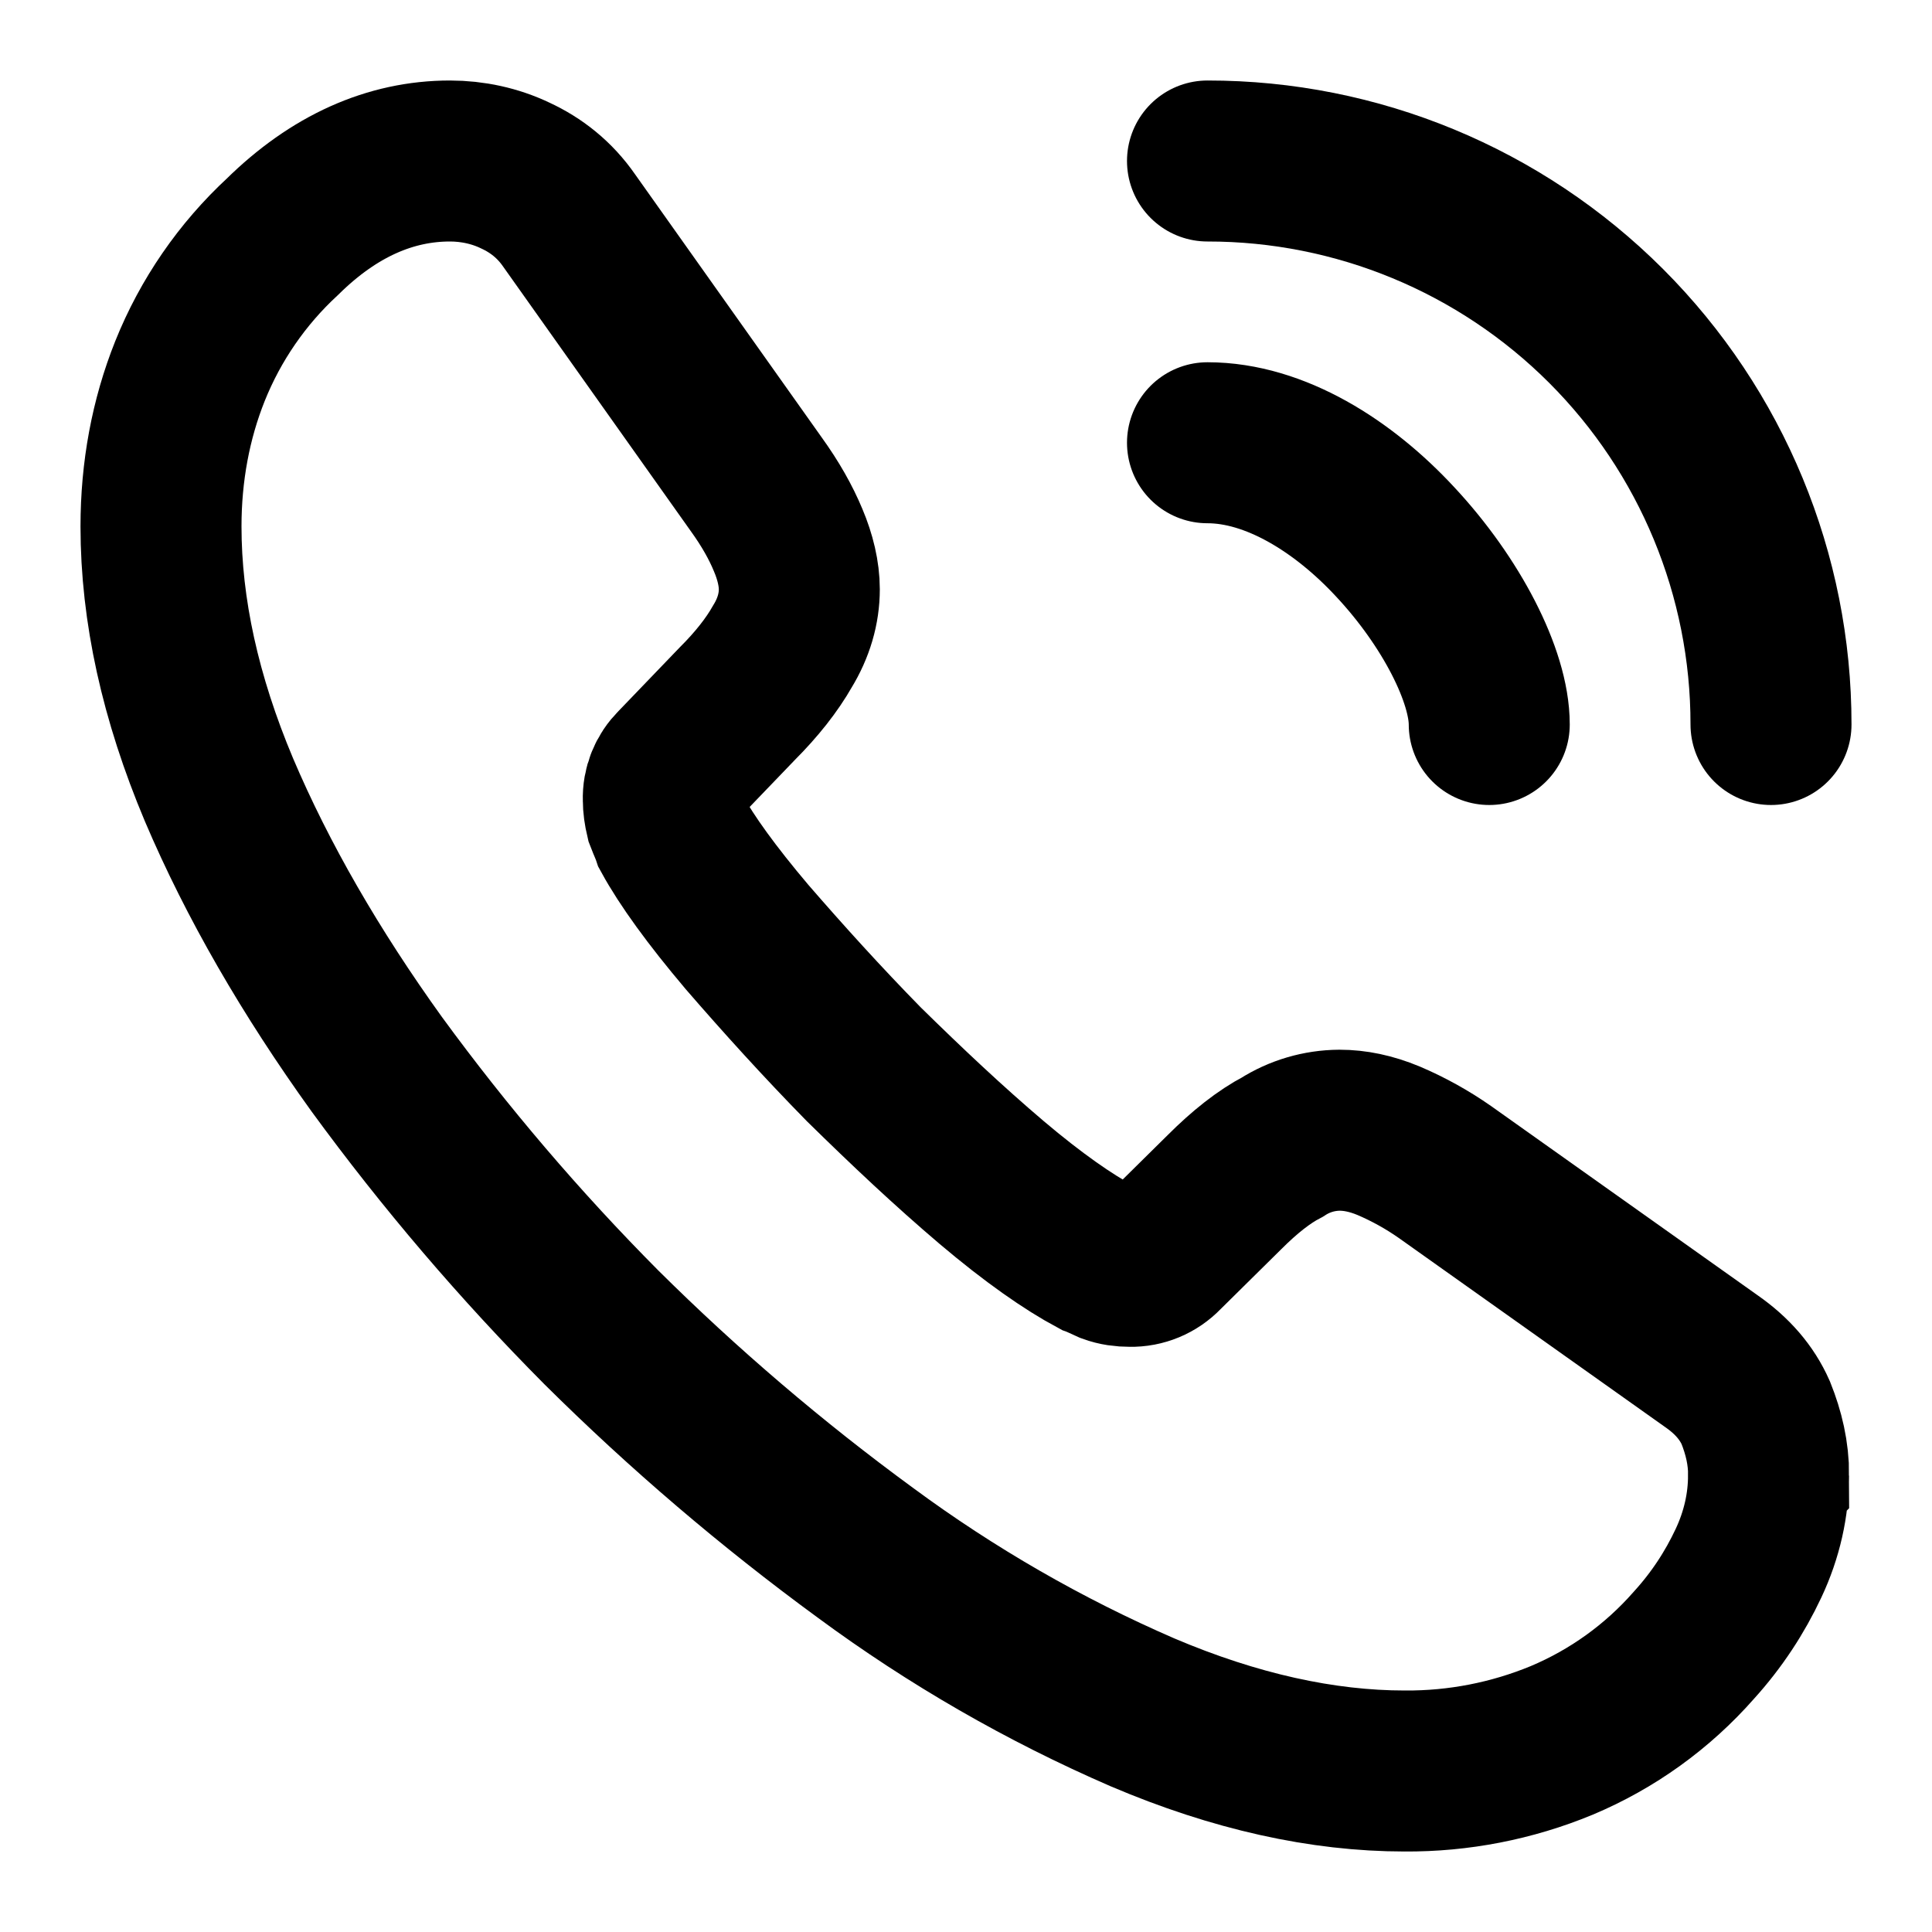
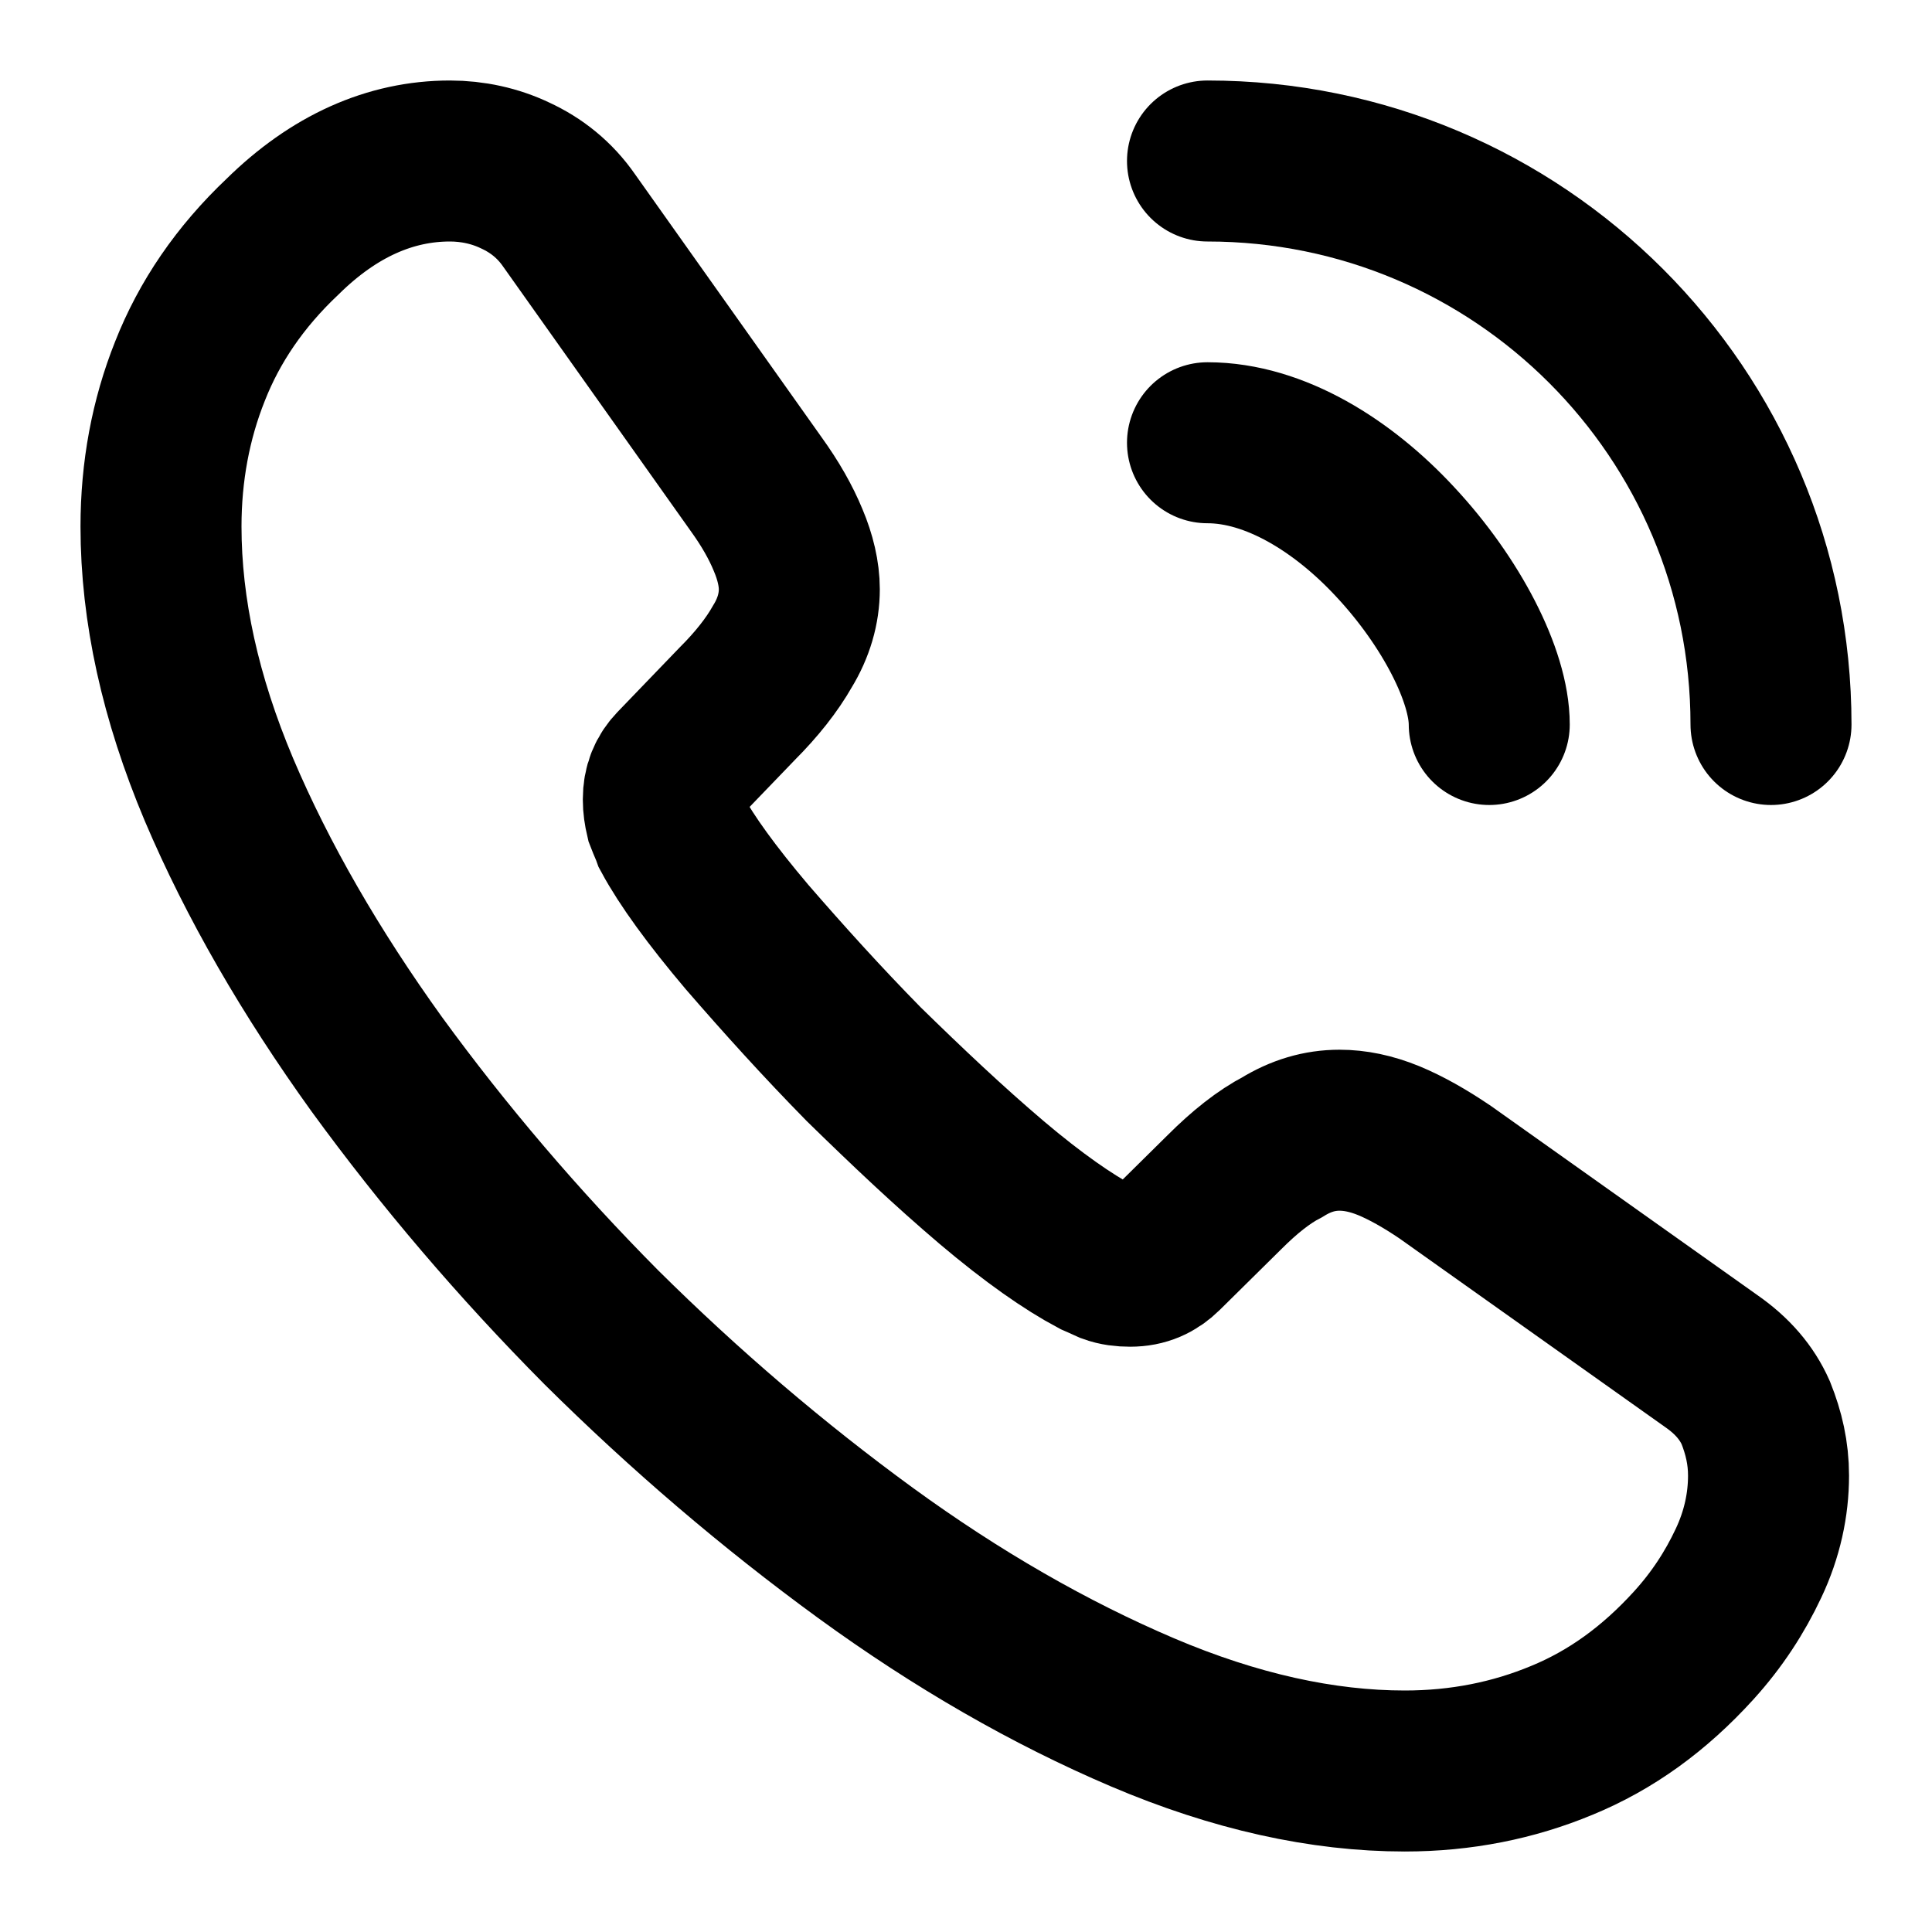
<svg xmlns="http://www.w3.org/2000/svg" width="18" height="18" viewBox="0 0 18 18" fill="none">
-   <path d="M16.477 13.748c0 .27-.06.547-.187.817-.127.27-.292.525-.51.765a3.381 3.381 0 01-1.23.885 3.76 3.76 0 01-1.463.285c-.764 0-1.582-.18-2.444-.547a13.173 13.173 0 01-2.58-1.486 21.563 21.563 0 01-2.46-2.1A21.31 21.31 0 013.51 9.915c-.615-.855-1.11-1.71-1.47-2.557-.36-.855-.54-1.673-.54-2.453 0-.51.09-.998.27-1.448a3.46 3.46 0 01.862-1.252c.48-.473 1.006-.705 1.56-.705.21 0 .42.045.608.135.195.09.368.225.503.42l1.74 2.453c.135.187.232.36.3.524.067.158.104.316.104.458 0 .18-.052.36-.157.532-.098.173-.24.353-.42.533l-.57.593a.401.401 0 00-.12.3c0 .06.008.112.022.172.023.06.045.105.06.15.136.248.368.57.698.96.338.39.697.787 1.087 1.185.405.398.795.765 1.193 1.103.39.33.713.554.967.69.038.014.083.037.135.06.06.022.12.03.188.03a.413.413 0 00.308-.128l.57-.563c.187-.187.367-.33.54-.42a.999.999 0 01.532-.157c.143 0 .293.03.457.098a2.9 2.9 0 01.526.292l2.482 1.762c.195.136.33.293.413.48.075.188.12.375.12.585z" stroke="currentColor" stroke-width="1.5" stroke-miterlimit="10" />
-   <path d="M13.875 6.75c0-.45-.352-1.14-.877-1.702-.48-.518-1.118-.923-1.748-.923M16.5 6.75a5.246 5.246 0 00-5.25-5.25" stroke="currentColor" stroke-width="1.5" stroke-linecap="round" stroke-linejoin="round" />
+   <path d="M16.477 13.748C16.477 14.018 16.418 14.295 16.29 14.565C16.163 14.835 15.998 15.09 15.78 15.33C15.412 15.735 15.008 16.027 14.55 16.215C14.1 16.402 13.613 16.5 13.088 16.5C12.322 16.5 11.505 16.32 10.643 15.953C9.78 15.585 8.918 15.09 8.062 14.467C7.2 13.838 6.383 13.14 5.603 12.367C4.83 11.588 4.133 10.77 3.51 9.915C2.895 9.06 2.4 8.205 2.04 7.357C1.68 6.503 1.5 5.685 1.5 4.905C1.5 4.395 1.59 3.908 1.77 3.458C1.95 3 2.235 2.58 2.632 2.205C3.112 1.732 3.638 1.5 4.192 1.5C4.402 1.5 4.612 1.545 4.8 1.635C4.995 1.725 5.168 1.86 5.303 2.055L7.043 4.508C7.178 4.695 7.275 4.867 7.343 5.032C7.41 5.19 7.447 5.348 7.447 5.49C7.447 5.67 7.395 5.85 7.29 6.022C7.192 6.195 7.05 6.375 6.87 6.555L6.3 7.147C6.218 7.23 6.18 7.327 6.18 7.447C6.18 7.508 6.188 7.56 6.202 7.62C6.225 7.68 6.247 7.725 6.263 7.77C6.397 8.018 6.63 8.34 6.96 8.73C7.298 9.12 7.657 9.518 8.047 9.915C8.453 10.312 8.842 10.68 9.24 11.018C9.63 11.348 9.953 11.572 10.207 11.707C10.245 11.723 10.29 11.745 10.342 11.768C10.402 11.79 10.463 11.797 10.53 11.797C10.658 11.797 10.755 11.752 10.838 11.67L11.408 11.107C11.595 10.92 11.775 10.777 11.947 10.688C12.12 10.582 12.293 10.53 12.48 10.53C12.623 10.53 12.773 10.56 12.938 10.627C13.102 10.695 13.275 10.793 13.463 10.92L15.945 12.682C16.14 12.818 16.275 12.975 16.358 13.162C16.433 13.35 16.477 13.537 16.477 13.748Z" stroke="currentColor" stroke-width="1.5" stroke-miterlimit="10" />
+   <path d="M13.875 6.75C13.875 6.3 13.523 5.61 12.998 5.048C12.518 4.53 11.88 4.125 11.25 4.125" stroke="currentColor" stroke-width="1.5" stroke-linecap="round" stroke-linejoin="round" />
+   <path d="M16.5 6.75C16.5 3.848 14.152 1.5 11.25 1.5" stroke="currentColor" stroke-width="1.5" stroke-linecap="round" stroke-linejoin="round" />
</svg>
